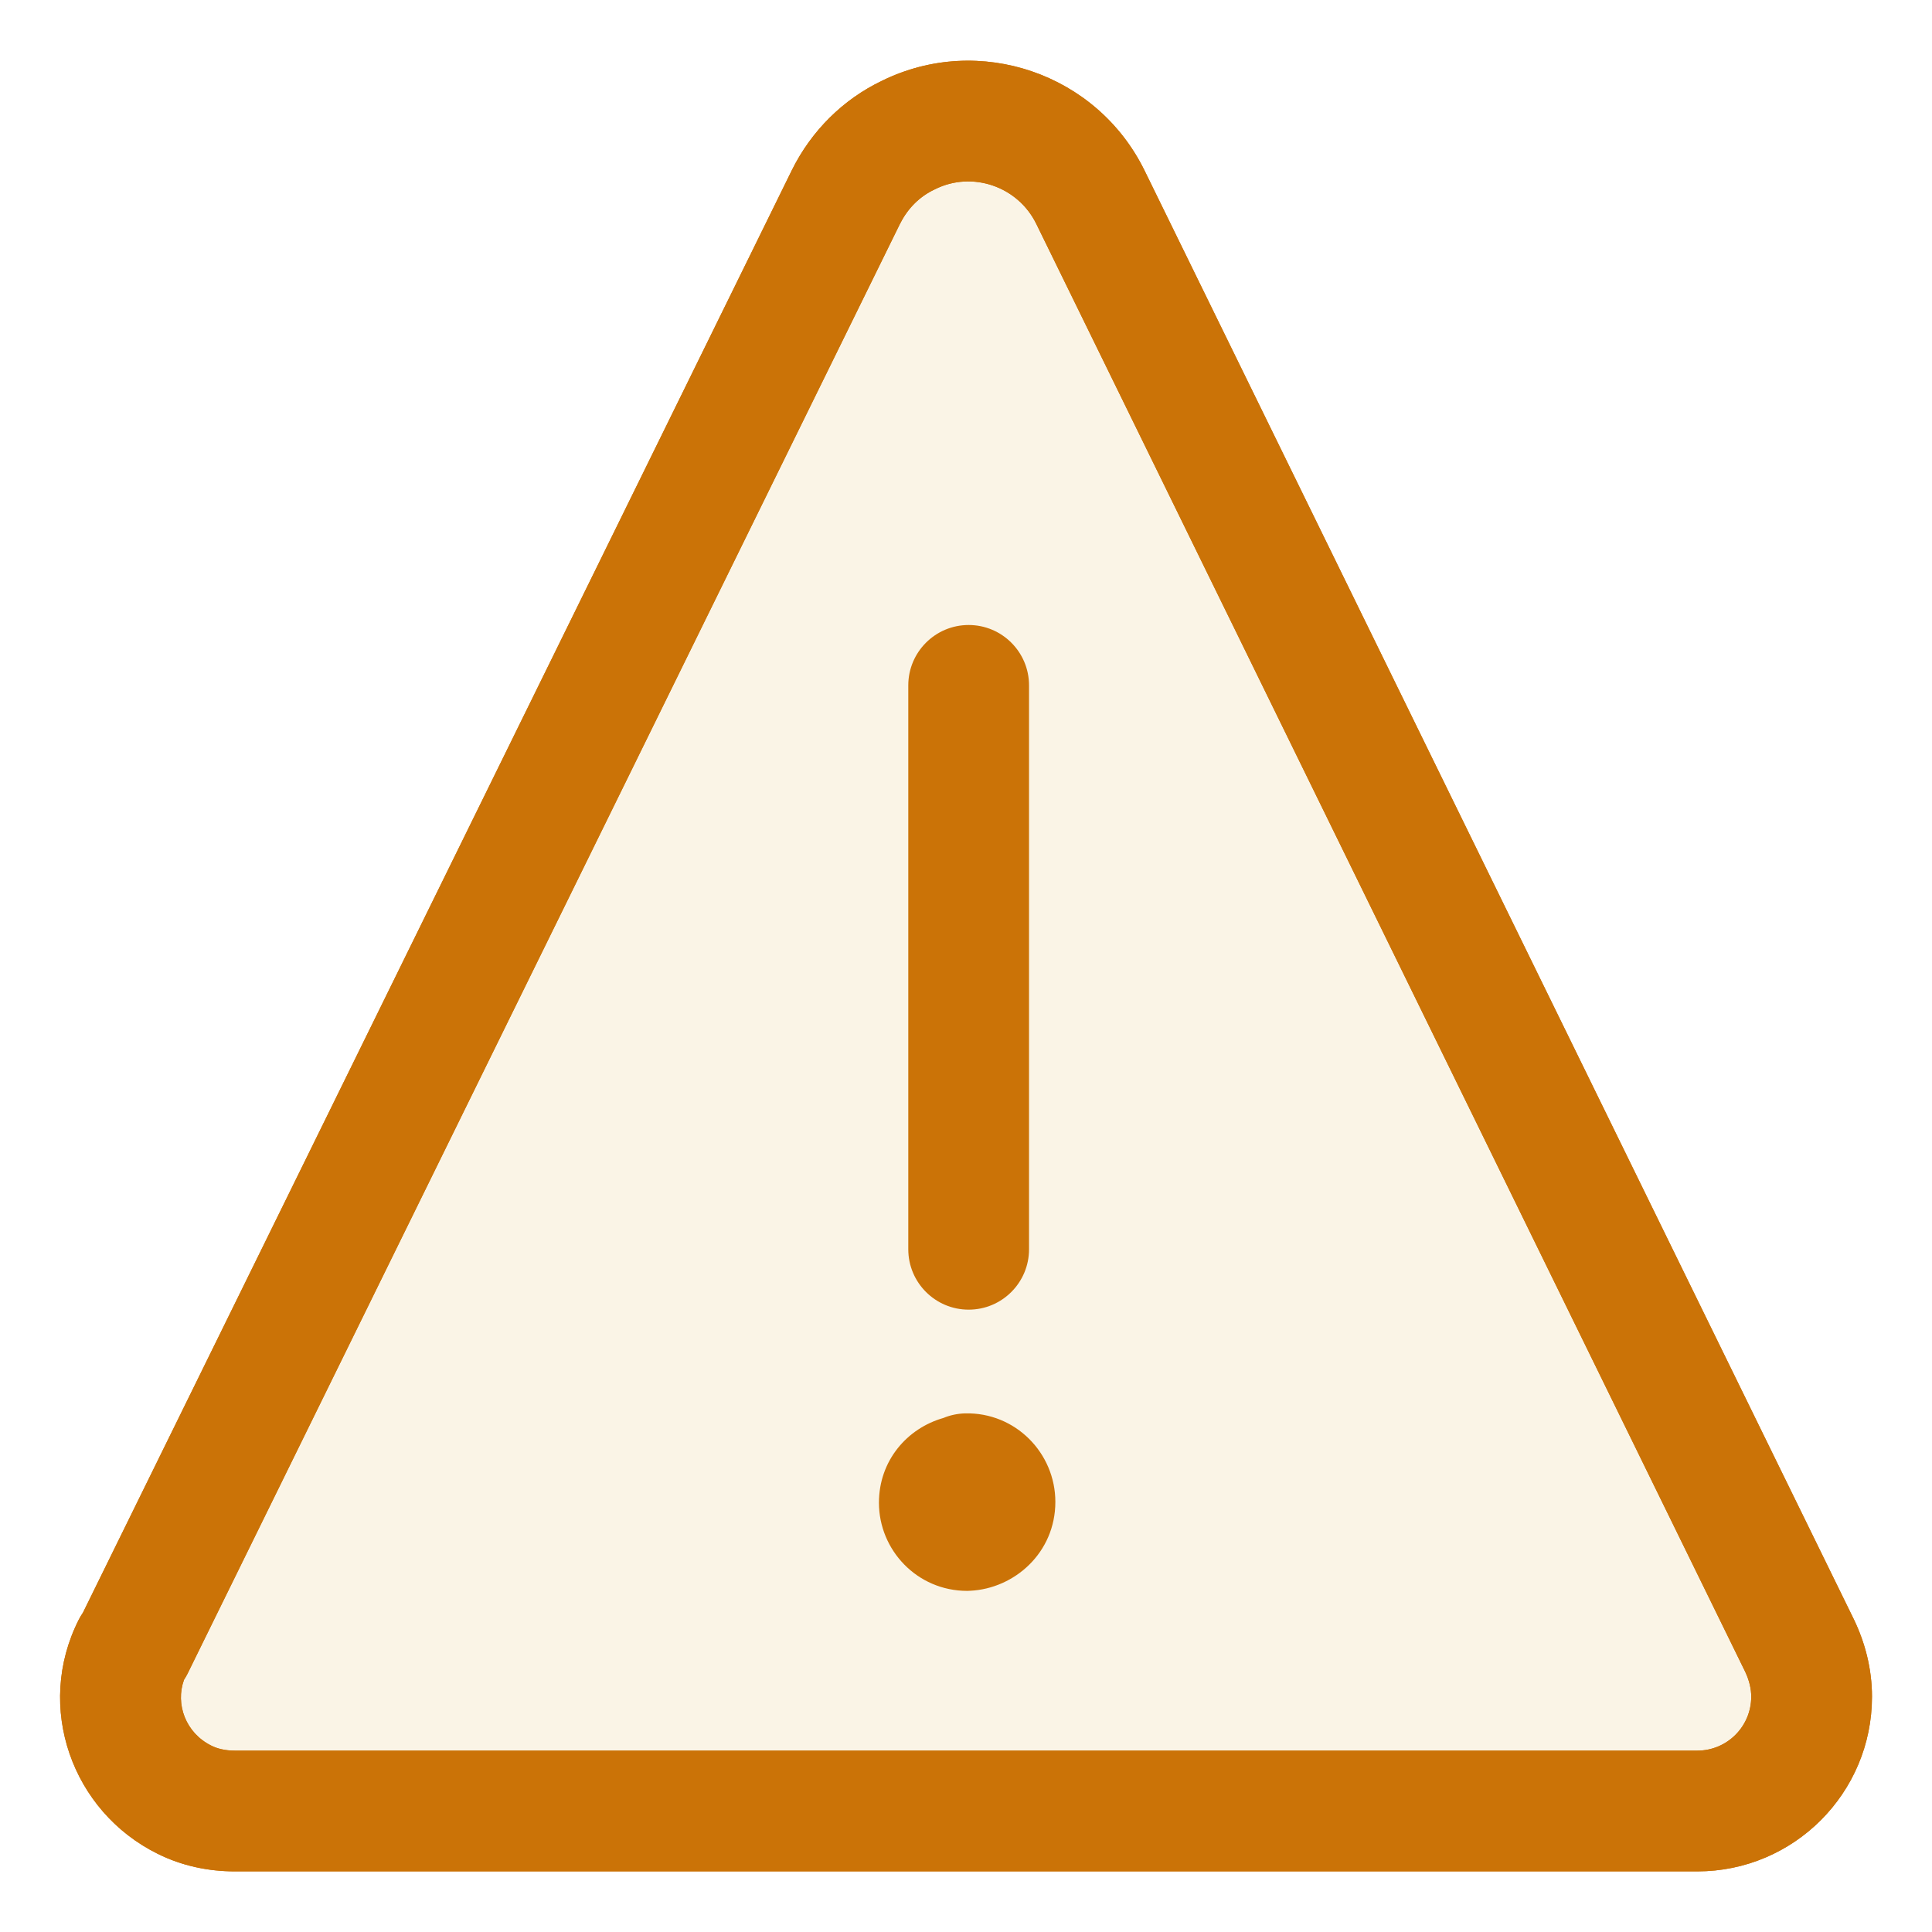
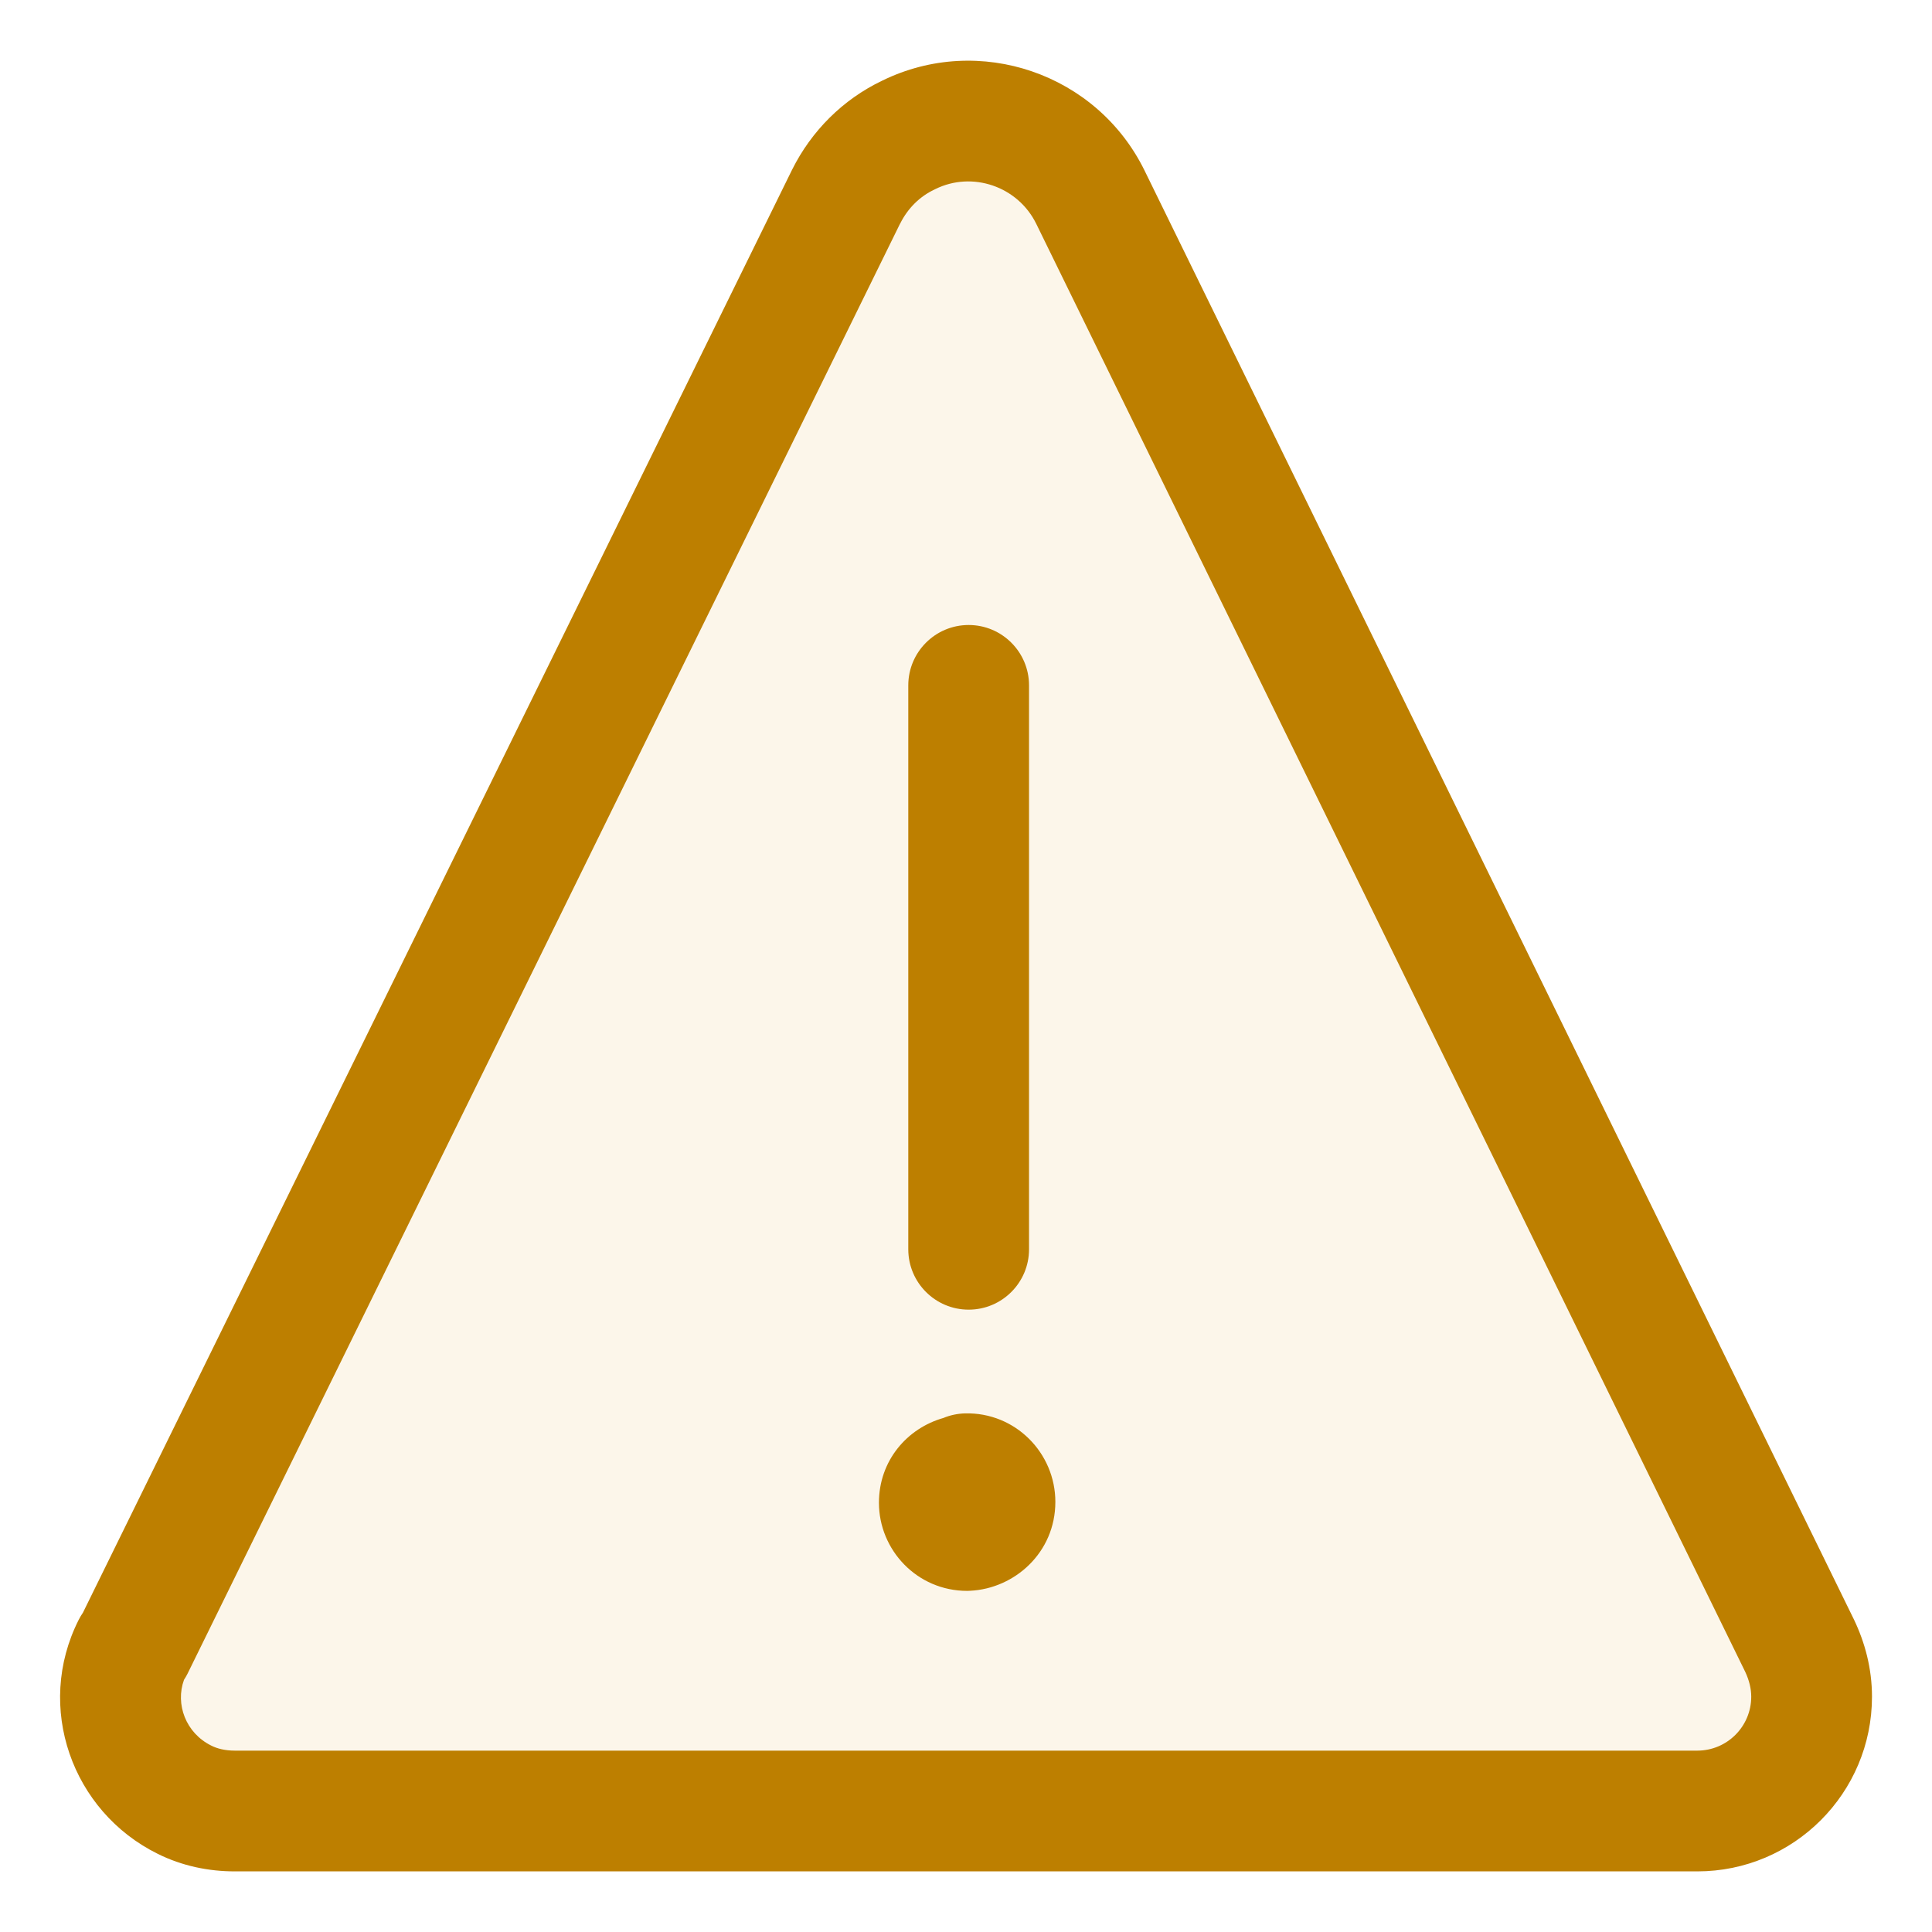
<svg xmlns="http://www.w3.org/2000/svg" width="16" height="16" viewBox="0 0 16 16" fill="none">
-   <path d="M9.031 1.635C8.757 1.074 8.078 0.844 7.524 1.118C7.3 1.224 7.119 1.404 7.007 1.628L1.104 13.64H1.098C0.861 14.107 1.06 14.674 1.528 14.904C1.652 14.966 1.795 14.998 1.945 14.998H14.056C14.579 14.998 15.003 14.574 15.003 14.051C15.003 13.902 14.965 13.758 14.903 13.628L9.031 1.635Z" fill="#FAF4E6" />
-   <path fill-rule="evenodd" clip-rule="evenodd" d="M7.306 0.668C8.109 0.274 9.086 0.608 9.48 1.415L15.354 13.413C15.444 13.601 15.503 13.817 15.503 14.051C15.503 14.85 14.855 15.498 14.056 15.498H1.945C1.727 15.498 1.507 15.453 1.305 15.352C0.597 15.002 0.286 14.137 0.652 13.414C0.662 13.394 0.674 13.374 0.687 13.355L6.56 1.405C6.719 1.086 6.979 0.824 7.306 0.668ZM8.582 1.854C8.429 1.542 8.051 1.415 7.746 1.566L7.738 1.57C7.619 1.626 7.519 1.723 7.455 1.851C7.455 1.851 7.455 1.852 7.454 1.852L1.553 13.861C1.544 13.878 1.535 13.895 1.524 13.911C1.45 14.114 1.539 14.352 1.749 14.456L1.751 14.457C1.798 14.481 1.864 14.498 1.945 14.498H14.056C14.303 14.498 14.503 14.298 14.503 14.051C14.503 13.987 14.487 13.917 14.453 13.845L8.582 1.854Z" fill="#CB7307" />
-   <path fill-rule="evenodd" clip-rule="evenodd" d="M7.992 11.705C8.41 11.695 8.74 12.034 8.74 12.438C8.74 12.858 8.402 13.156 8.035 13.174C8.026 13.175 8.018 13.175 8.01 13.175C7.594 13.175 7.279 12.836 7.279 12.445C7.279 12.096 7.513 11.828 7.813 11.743C7.868 11.72 7.928 11.707 7.992 11.705Z" fill="#CB7307" />
-   <path fill-rule="evenodd" clip-rule="evenodd" d="M8.022 5.176C8.298 5.176 8.522 5.4 8.522 5.676V10.346C8.522 10.622 8.298 10.846 8.022 10.846C7.746 10.846 7.522 10.622 7.522 10.346V5.676C7.522 5.4 7.746 5.176 8.022 5.176Z" fill="#CB7307" />
-   <path fill-rule="evenodd" clip-rule="evenodd" d="M7.306 0.668C8.109 0.274 9.086 0.608 9.48 1.415L15.354 13.413C15.444 13.601 15.503 13.817 15.503 14.051C15.503 14.85 14.855 15.498 14.056 15.498H1.945C1.727 15.498 1.507 15.453 1.305 15.352C0.597 15.002 0.286 14.137 0.652 13.414C0.662 13.394 0.674 13.374 0.687 13.355L6.56 1.405C6.719 1.086 6.979 0.824 7.306 0.668ZM8.582 1.854C8.429 1.542 8.051 1.415 7.746 1.566L7.738 1.57C7.619 1.626 7.519 1.723 7.455 1.851C7.455 1.851 7.455 1.852 7.454 1.852L1.553 13.861C1.544 13.878 1.535 13.895 1.524 13.911C1.45 14.114 1.539 14.352 1.749 14.456L1.751 14.457C1.798 14.481 1.864 14.498 1.945 14.498H14.056C14.303 14.498 14.503 14.298 14.503 14.051C14.503 13.987 14.487 13.917 14.453 13.845L8.582 1.854Z" fill="#CB7307" />
+   <g id="Type=Orange">
+     <g id="Outlined">
+       <path id="secondary" d="M9.031 1.635C8.757 1.074 8.078 0.844 7.524 1.118C7.3 1.224 7.119 1.404 7.007 1.628L1.104 13.64H1.098C0.861 14.107 1.06 14.674 1.527 14.904C1.652 14.966 1.795 14.998 1.945 14.998H14.056C14.579 14.998 15.003 14.574 15.003 14.051C15.003 13.902 14.965 13.758 14.903 13.628L9.031 1.635Z" fill="#FCF6EA" />
+       <path id="primary" fill-rule="evenodd" clip-rule="evenodd" d="M7.306 0.668C8.109 0.274 9.086 0.608 9.48 1.415L15.354 13.413C15.444 13.601 15.503 13.817 15.503 14.051C15.503 14.85 14.855 15.498 14.056 15.498H1.945C1.727 15.498 1.507 15.453 1.305 15.352C0.597 15.002 0.286 14.137 0.652 13.414C0.662 13.394 0.674 13.374 0.687 13.355L6.56 1.405C6.719 1.086 6.979 0.824 7.306 0.668ZM8.582 1.854C8.429 1.542 8.051 1.415 7.746 1.566L7.738 1.57C7.619 1.626 7.519 1.723 7.455 1.851C7.455 1.851 7.455 1.852 7.454 1.852L1.553 13.861C1.544 13.878 1.535 13.895 1.524 13.911C1.45 14.114 1.539 14.352 1.749 14.456L1.751 14.457C1.798 14.481 1.864 14.498 1.945 14.498H14.056C14.303 14.498 14.503 14.298 14.503 14.051C14.503 13.987 14.487 13.917 14.453 13.845L8.582 1.854Z" fill="#BD7F00" />
+       <path id="primary_2" fill-rule="evenodd" clip-rule="evenodd" d="M7.992 11.705C8.41 11.695 8.74 12.034 8.74 12.438C8.74 12.858 8.402 13.156 8.035 13.174C8.026 13.175 8.018 13.175 8.01 13.175C7.594 13.175 7.279 12.836 7.279 12.445C7.279 12.096 7.513 11.828 7.813 11.743C7.868 11.72 7.928 11.707 7.992 11.705Z" fill="#BD7F00" />
+       <path id="primary_3" fill-rule="evenodd" clip-rule="evenodd" d="M8.022 5.176C8.298 5.176 8.522 5.4 8.522 5.676V10.346C8.522 10.622 8.298 10.846 8.022 10.846C7.746 10.846 7.522 10.622 7.522 10.346V5.676C7.522 5.4 7.746 5.176 8.022 5.176Z" fill="#BD7F00" />
+     </g>
+   </g>
</svg>
